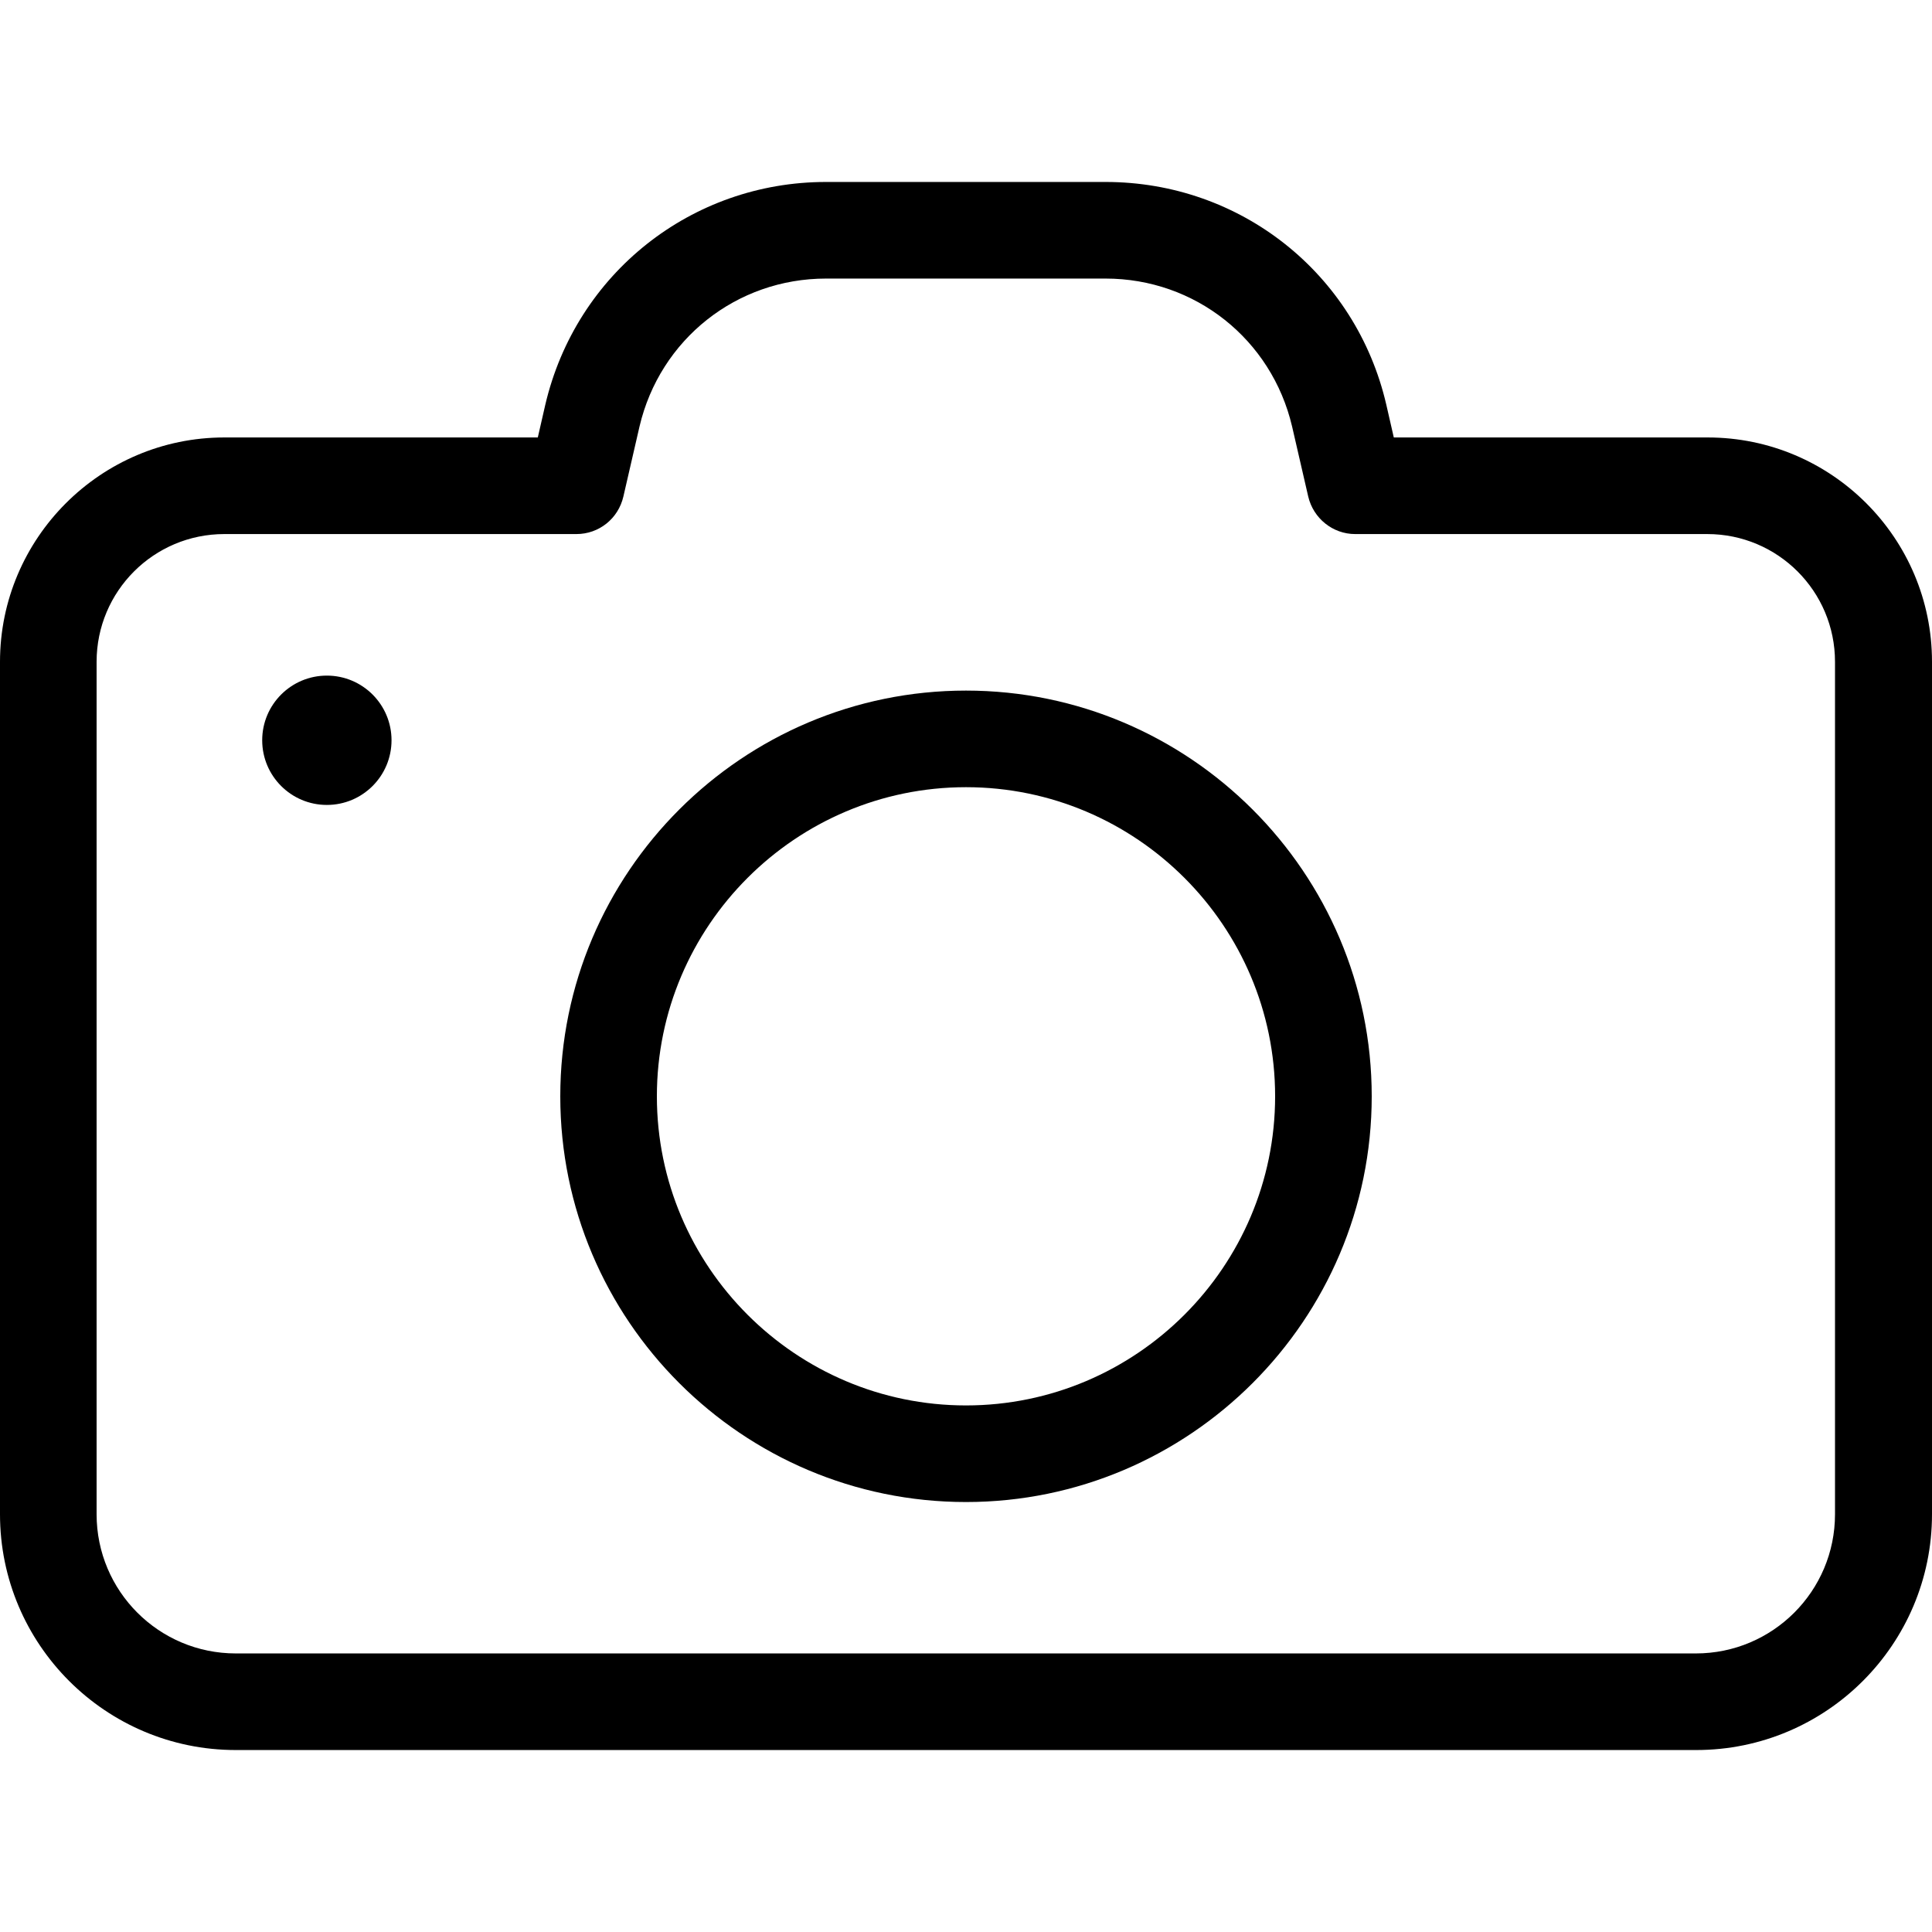
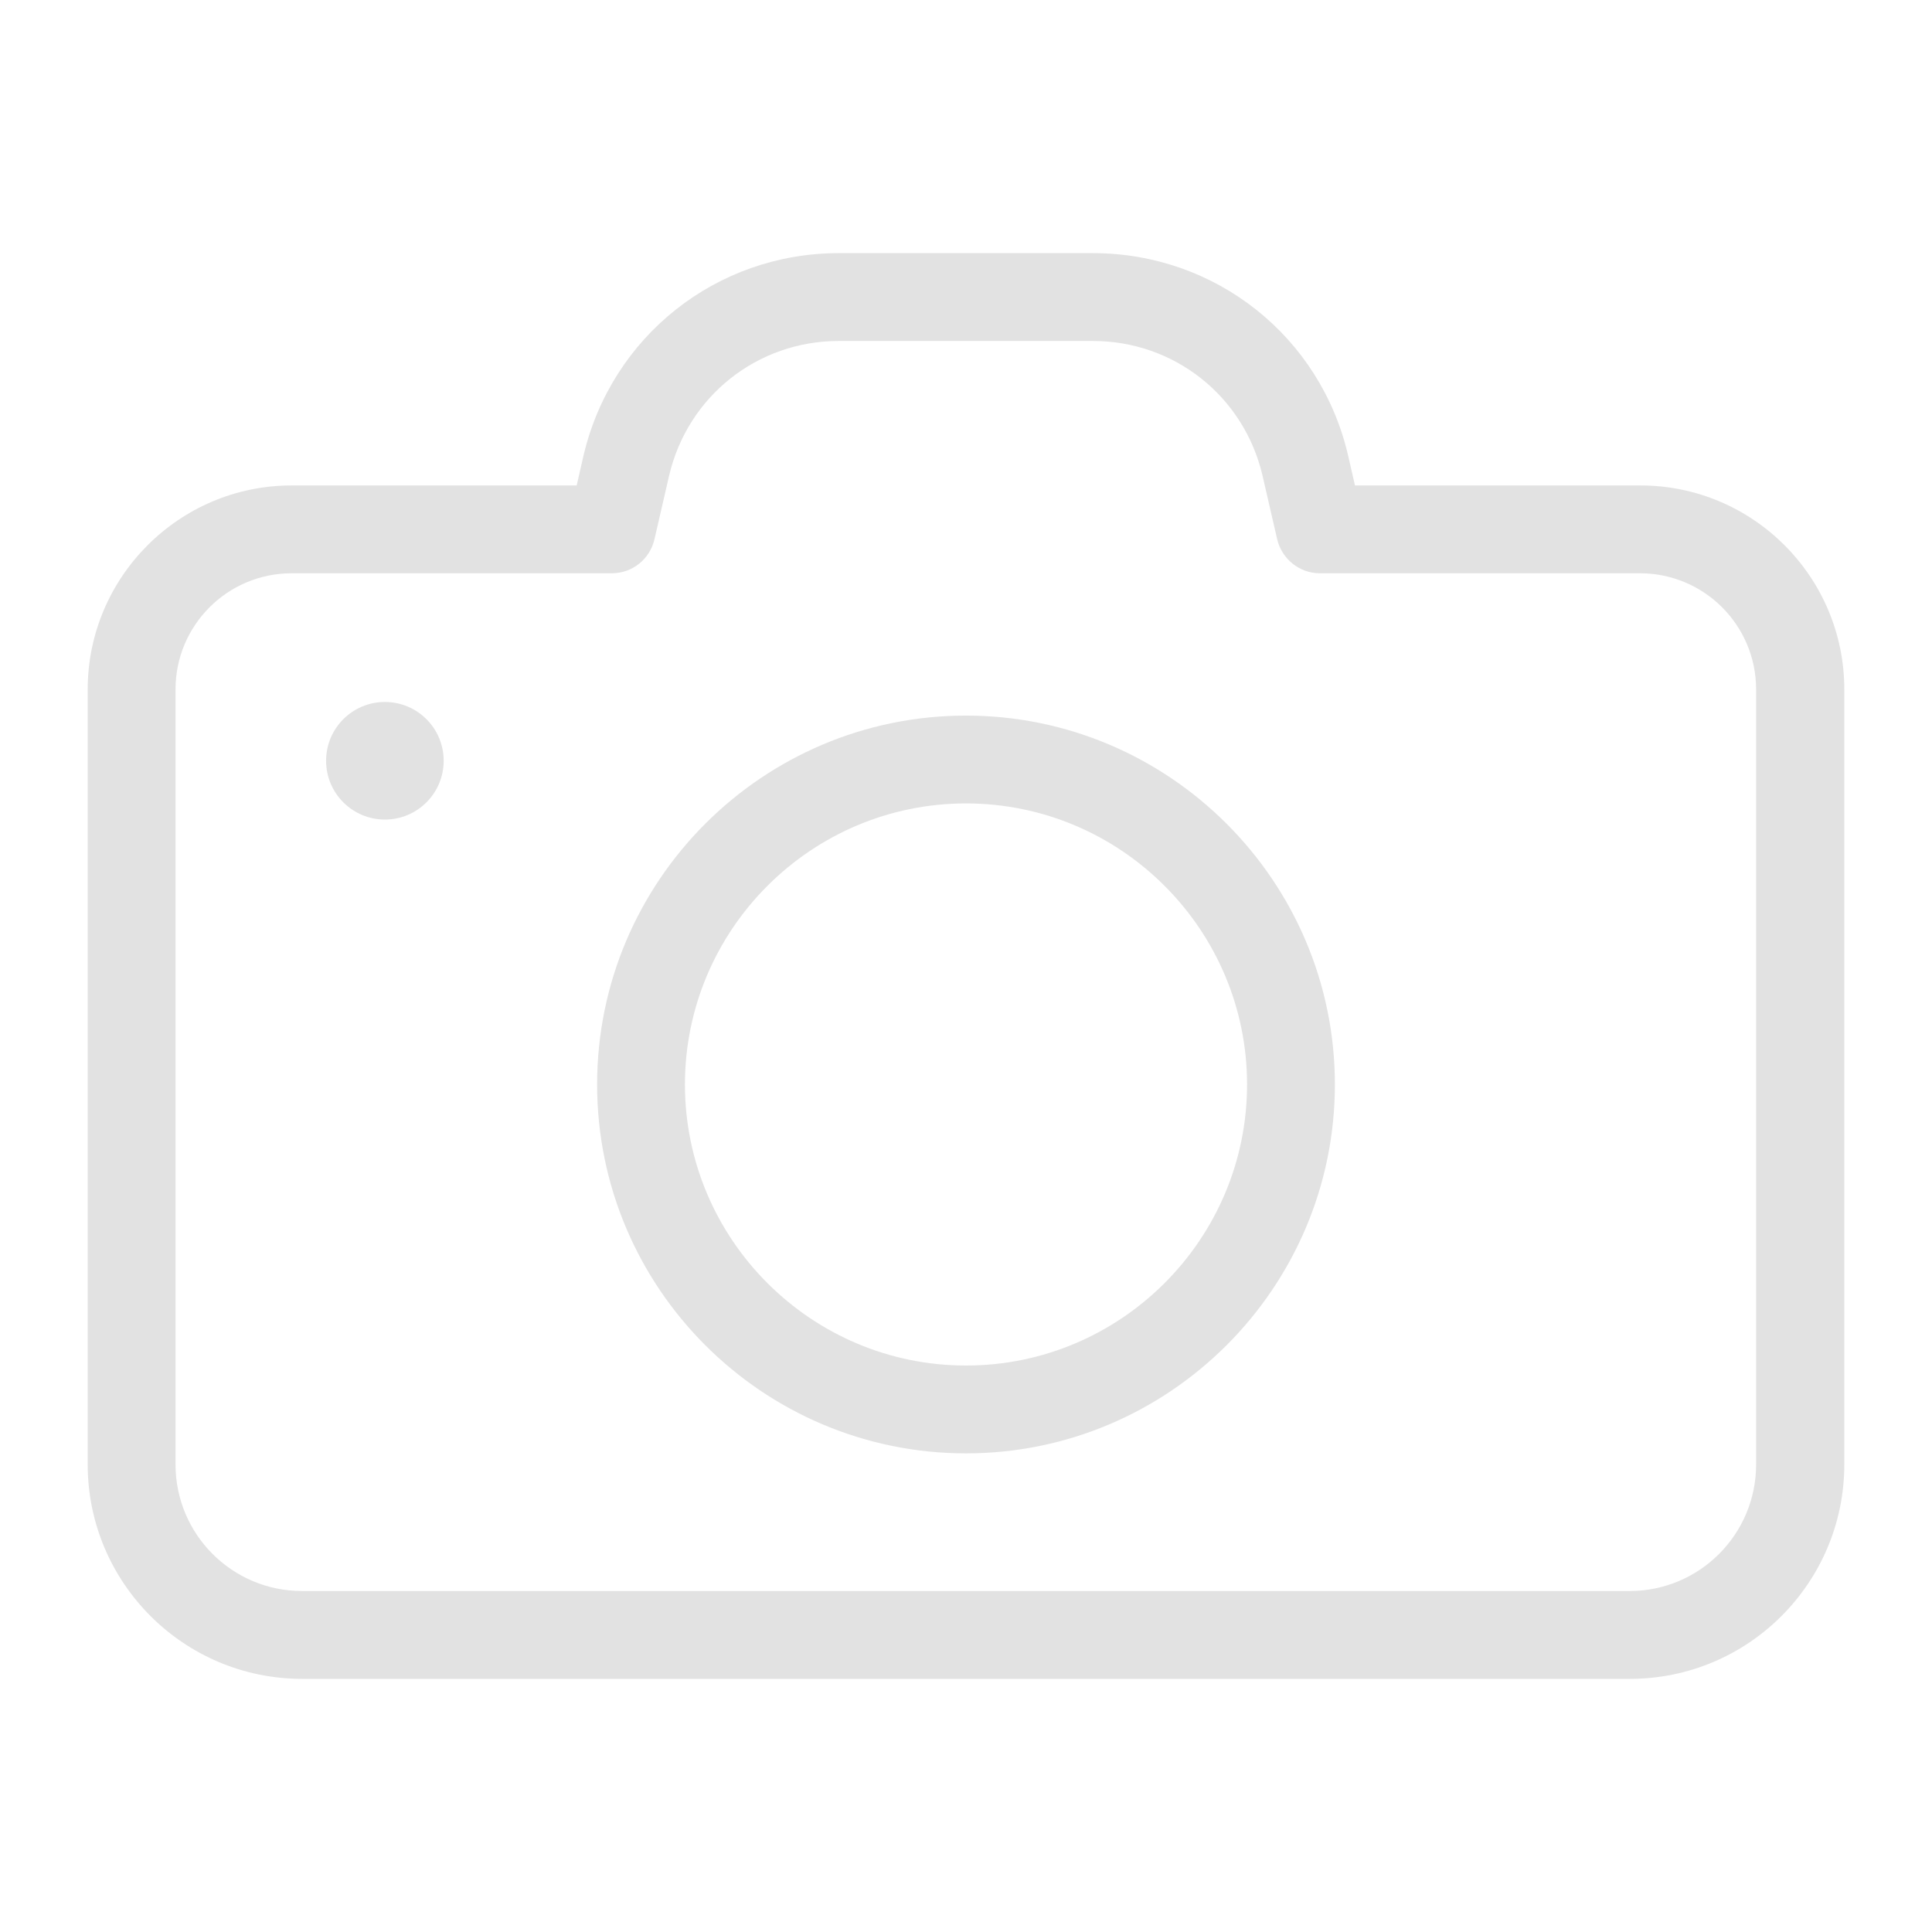
<svg xmlns="http://www.w3.org/2000/svg" version="1.1" id="Capa_1" x="0px" y="0px" viewBox="0 0 490 490" style="enable-background:new 0 0 490 490;" xml:space="preserve">
-   <g>
-     <g>
-       <path d="M0,167.85v216.2c0,33,26.8,59.8,59.8,59.8h370.4c33,0,59.8-26.8,59.8-59.8v-216.2c0-31.4-25.5-56.9-56.9-56.9h-79.6    l-1.9-8.3c-7.7-33.3-37-56.5-71.2-56.5h-70.9c-34.1,0-63.4,23.2-71.2,56.5l-1.9,8.3H56.9C25.5,110.95,0,136.55,0,167.85z     M146.2,135.45c5.7,0,10.6-3.9,11.9-9.5l4.1-17.8c5.2-22.1,24.6-37.5,47.3-37.5h70.9c22.7,0,42.1,15.4,47.3,37.5l4.1,17.8    c1.3,5.5,6.2,9.5,11.9,9.5H433c17.9,0,32.4,14.5,32.4,32.4v216.2c0,19.5-15.8,35.3-35.3,35.3H59.8c-19.5,0-35.3-15.8-35.3-35.3    v-216.2c0-17.9,14.5-32.4,32.4-32.4H146.2z" />
-       <circle cx="82.9" cy="187.75" r="16.4" />
-       <path d="M245,380.95c56.7,0,102.9-46.2,102.9-102.9s-46.2-102.9-102.9-102.9s-102.9,46.1-102.9,102.9S188.3,380.95,245,380.95z     M245,199.65c43.2,0,78.4,35.2,78.4,78.4s-35.2,78.4-78.4,78.4s-78.4-35.2-78.4-78.4S201.8,199.65,245,199.65z" />
+   <defs id="defs45" />
+   <g id="g10" transform="matrix(0.9092149,0,0,0.9092149,22.24235,22.24235)" style="fill:#e2e2e2;fill-opacity:1">
+     <g id="g8" style="fill:#e2e2e2;fill-opacity:1">
+       <path d="m 0,167.85 v 216.2 c 0,33 26.8,59.8 59.8,59.8 h 370.4 c 33,0 59.8,-26.8 59.8,-59.8 v -216.2 c 0,-31.4 -25.5,-56.9 -56.9,-56.9 h -79.6 l -1.9,-8.3 c -7.7,-33.3 -37,-56.5 -71.2,-56.5 h -70.9 c -34.1,0 -63.4,23.2 -71.2,56.5 l -1.9,8.3 H 56.9 c -31.4,0 -56.9,25.6 -56.9,56.9 z m 146.2,-32.4 c 5.7,0 10.6,-3.9 11.9,-9.5 l 4.1,-17.8 c 5.2,-22.1 24.6,-37.5 47.3,-37.5 h 70.9 c 22.7,0 42.1,15.4 47.3,37.5 l 4.1,17.8 c 1.3,5.5 6.2,9.5 11.9,9.5 H 433 c 17.9,0 32.4,14.5 32.4,32.4 v 216.2 c 0,19.5 -15.8,35.3 -35.3,35.3 H 59.8 c -19.5,0 -35.3,-15.8 -35.3,-35.3 v -216.2 c 0,-17.9 14.5,-32.4 32.4,-32.4 h 89.3 z" id="path2" style="fill:#e2e2e2;fill-opacity:1" />
+       <circle cx="82.9" cy="187.75" r="16.4" id="circle4" style="fill:#e2e2e2;fill-opacity:1" />
+       <path d="m 245,380.95 c 56.7,0 102.9,-46.2 102.9,-102.9 0,-56.7 -46.2,-102.9 -102.9,-102.9 -56.7,0 -102.9,46.1 -102.9,102.9 0,56.8 46.2,102.9 102.9,102.9 z m 0,-181.3 c 43.2,0 78.4,35.2 78.4,78.4 0,43.2 -35.2,78.4 -78.4,78.4 -43.2,0 -78.4,-35.2 -78.4,-78.4 0,-43.2 35.2,-78.4 78.4,-78.4 z" id="path6" style="fill:#e2e2e2;fill-opacity:1" />
    </g>
  </g>
-   <g>
+   <g id="g12">
</g>
-   <g>
+   <g id="g14">
</g>
-   <g>
+   <g id="g16">
</g>
-   <g>
+   <g id="g18">
</g>
-   <g>
+   <g id="g20">
</g>
-   <g>
+   <g id="g22">
</g>
-   <g>
+   <g id="g24">
</g>
-   <g>
+   <g id="g26">
</g>
-   <g>
+   <g id="g28">
</g>
-   <g>
+   <g id="g30">
</g>
-   <g>
+   <g id="g32">
</g>
-   <g>
+   <g id="g34">
</g>
-   <g>
+   <g id="g36">
</g>
-   <g>
+   <g id="g38">
</g>
-   <g>
+   <g id="g40">
</g>
</svg>
